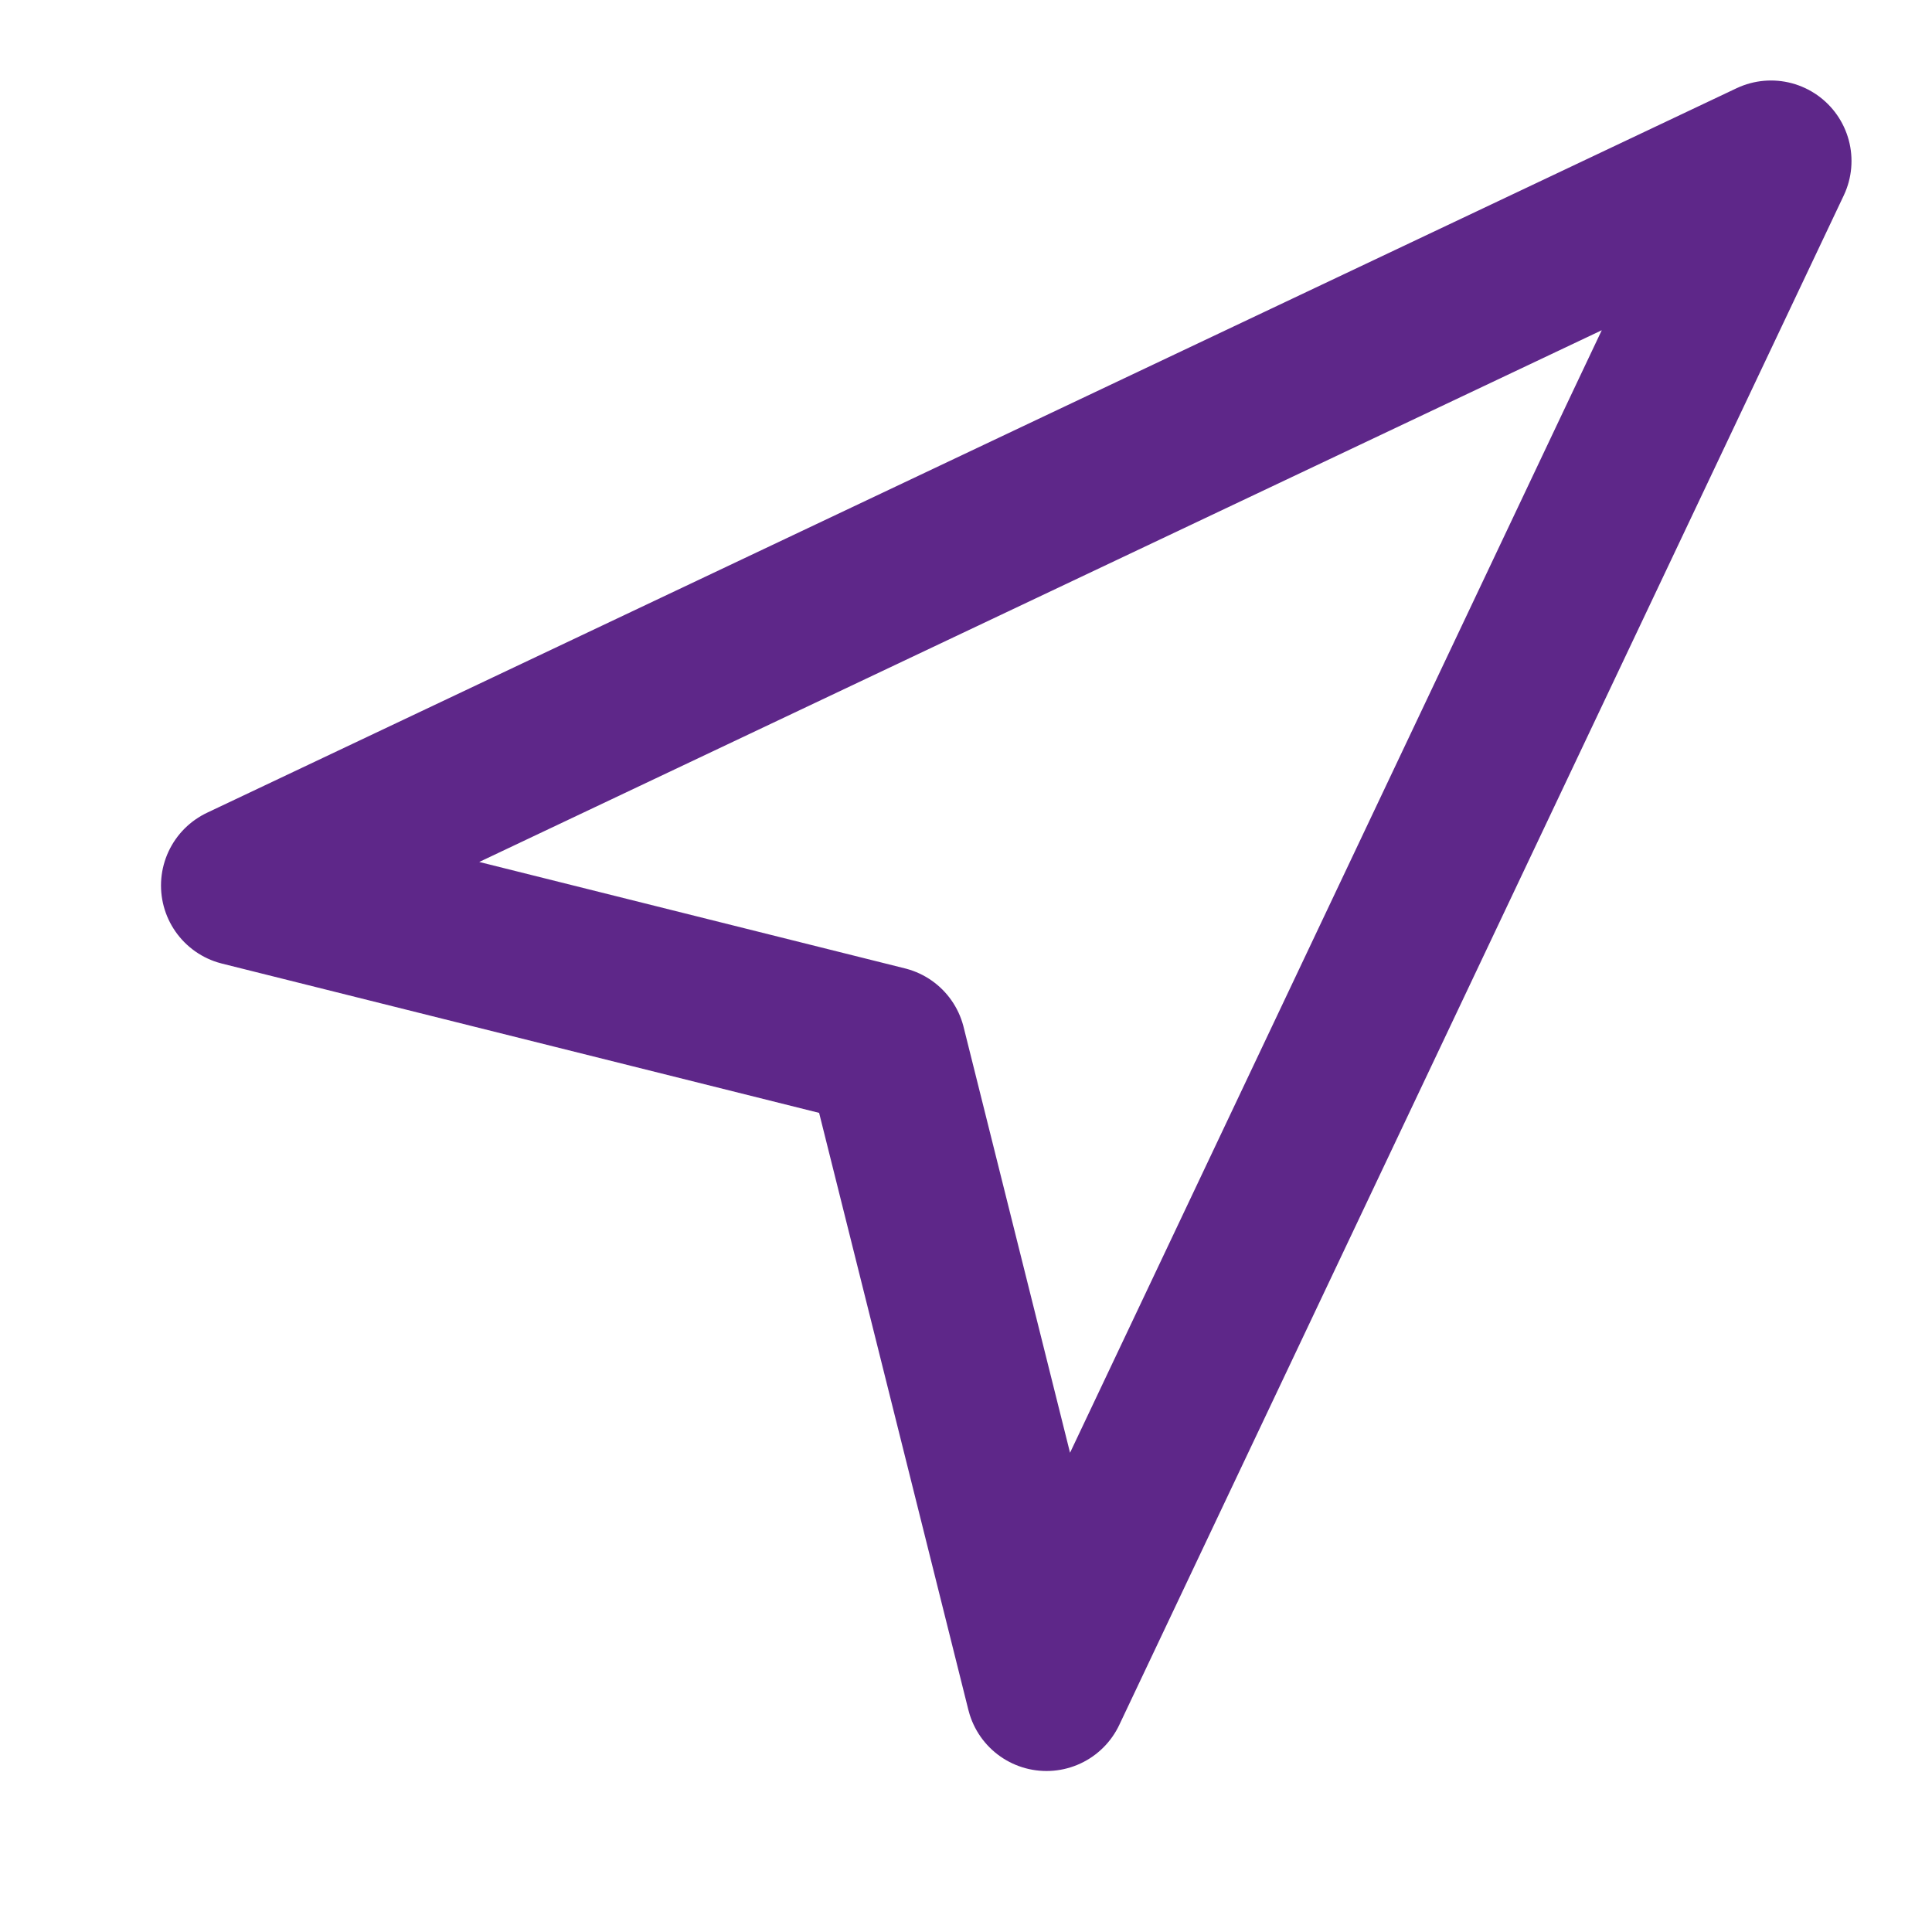
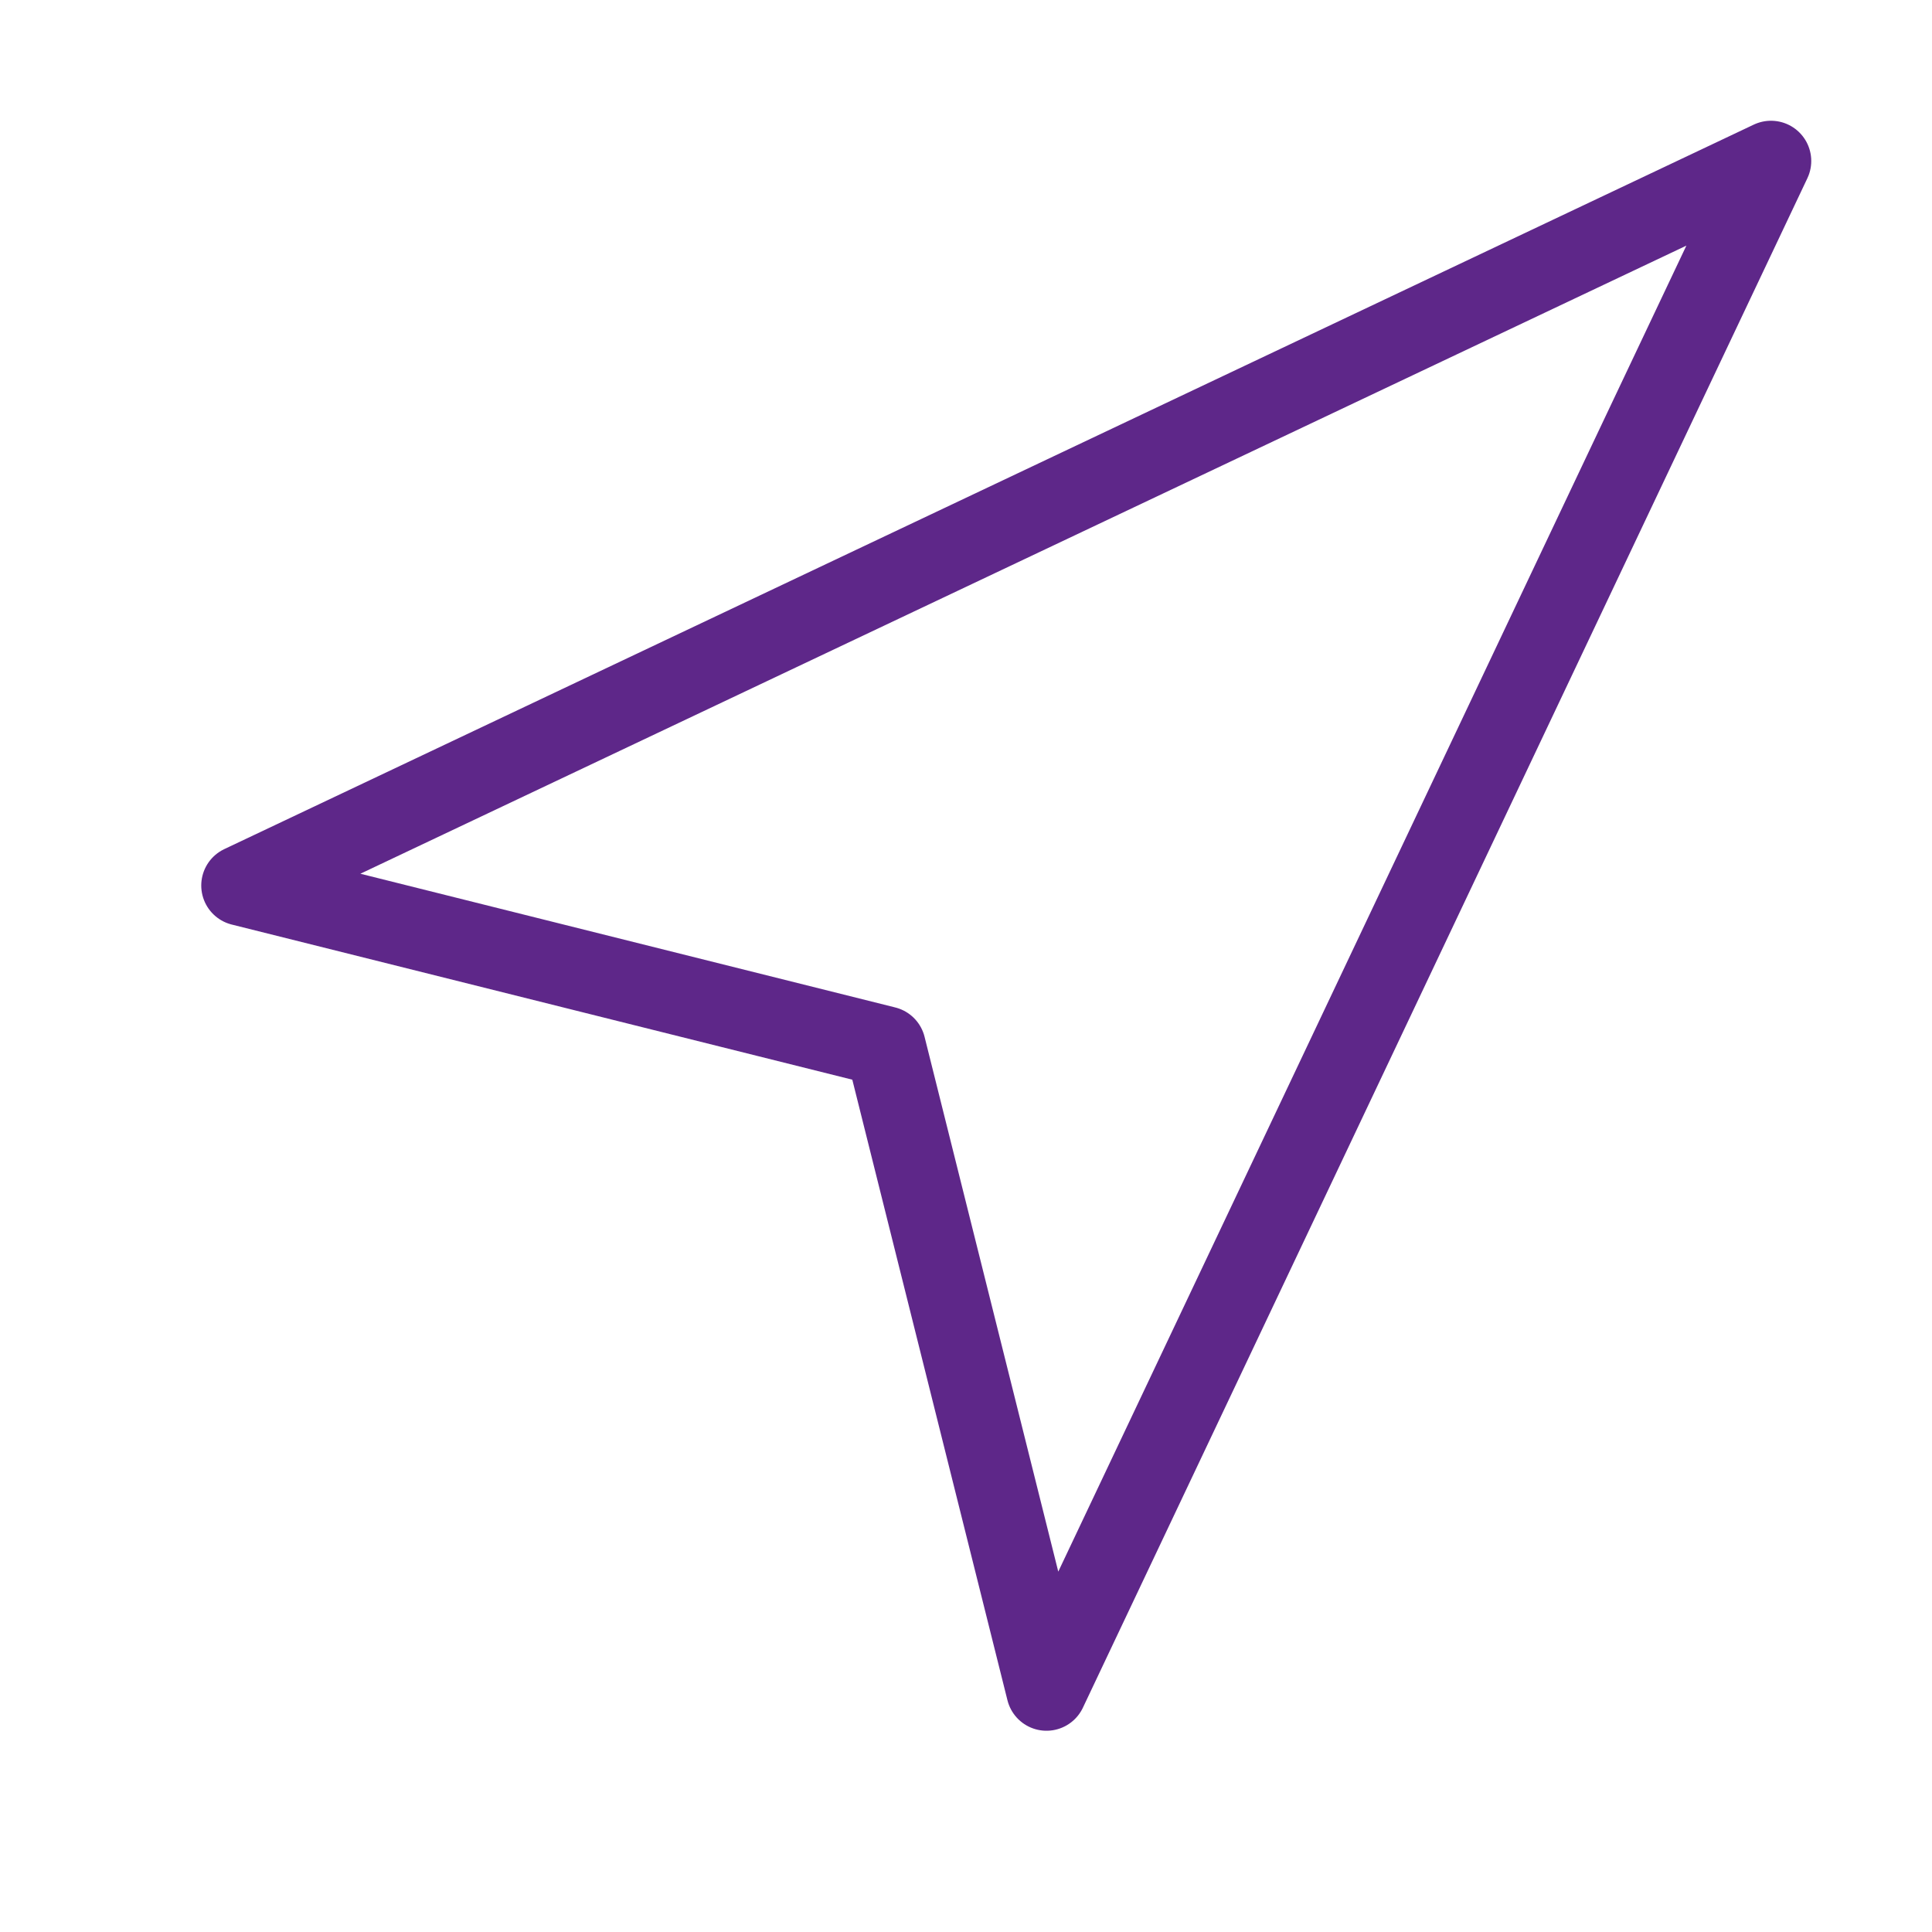
- <svg xmlns="http://www.w3.org/2000/svg" width="48" height="48" viewBox="0 0 24 24" fill="none" stroke="#5E2789" stroke-width="2" stroke-linecap="round" stroke-linejoin="round" class="feather feather-navigation">
+ <svg xmlns="http://www.w3.org/2000/svg" width="48" height="48" viewBox="0 0 24 24" fill="none" stroke="#5E2789" stroke-width="1" stroke-linecap="round" stroke-linejoin="round" class="feather feather-navigation">
  <polygon points="3 11 22 2 13 21 11 13 3 11" />
</svg>
